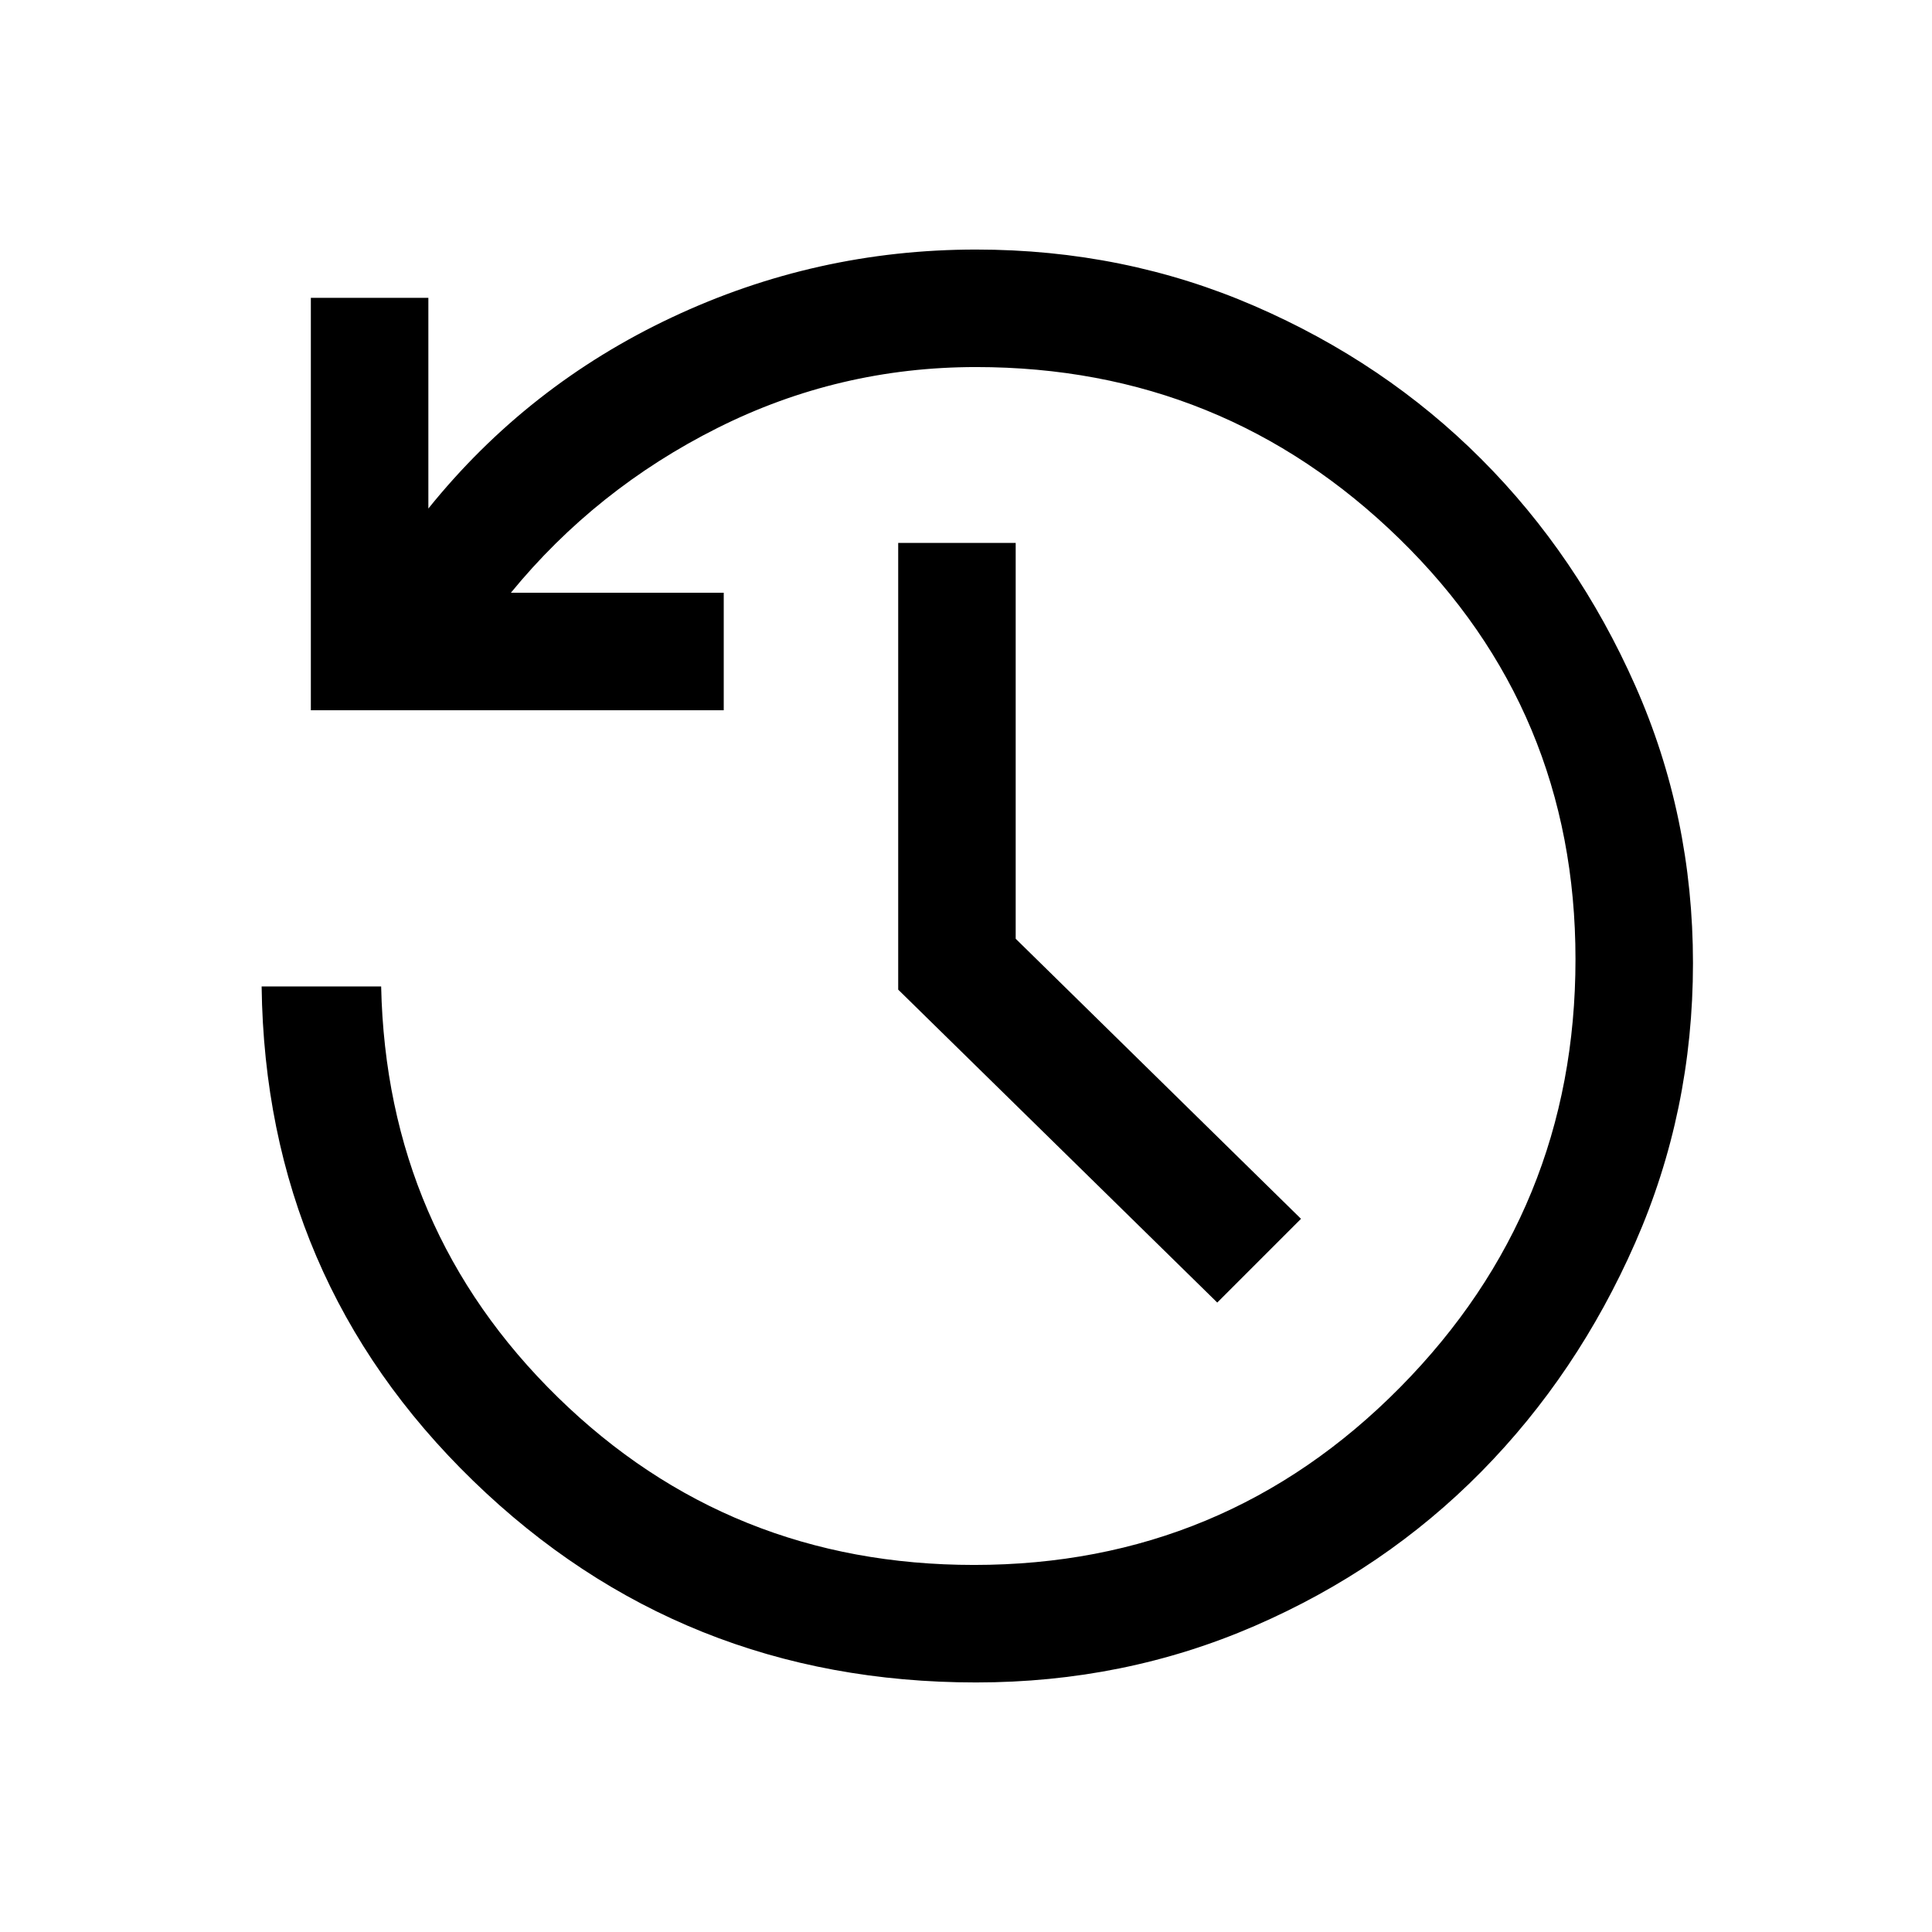
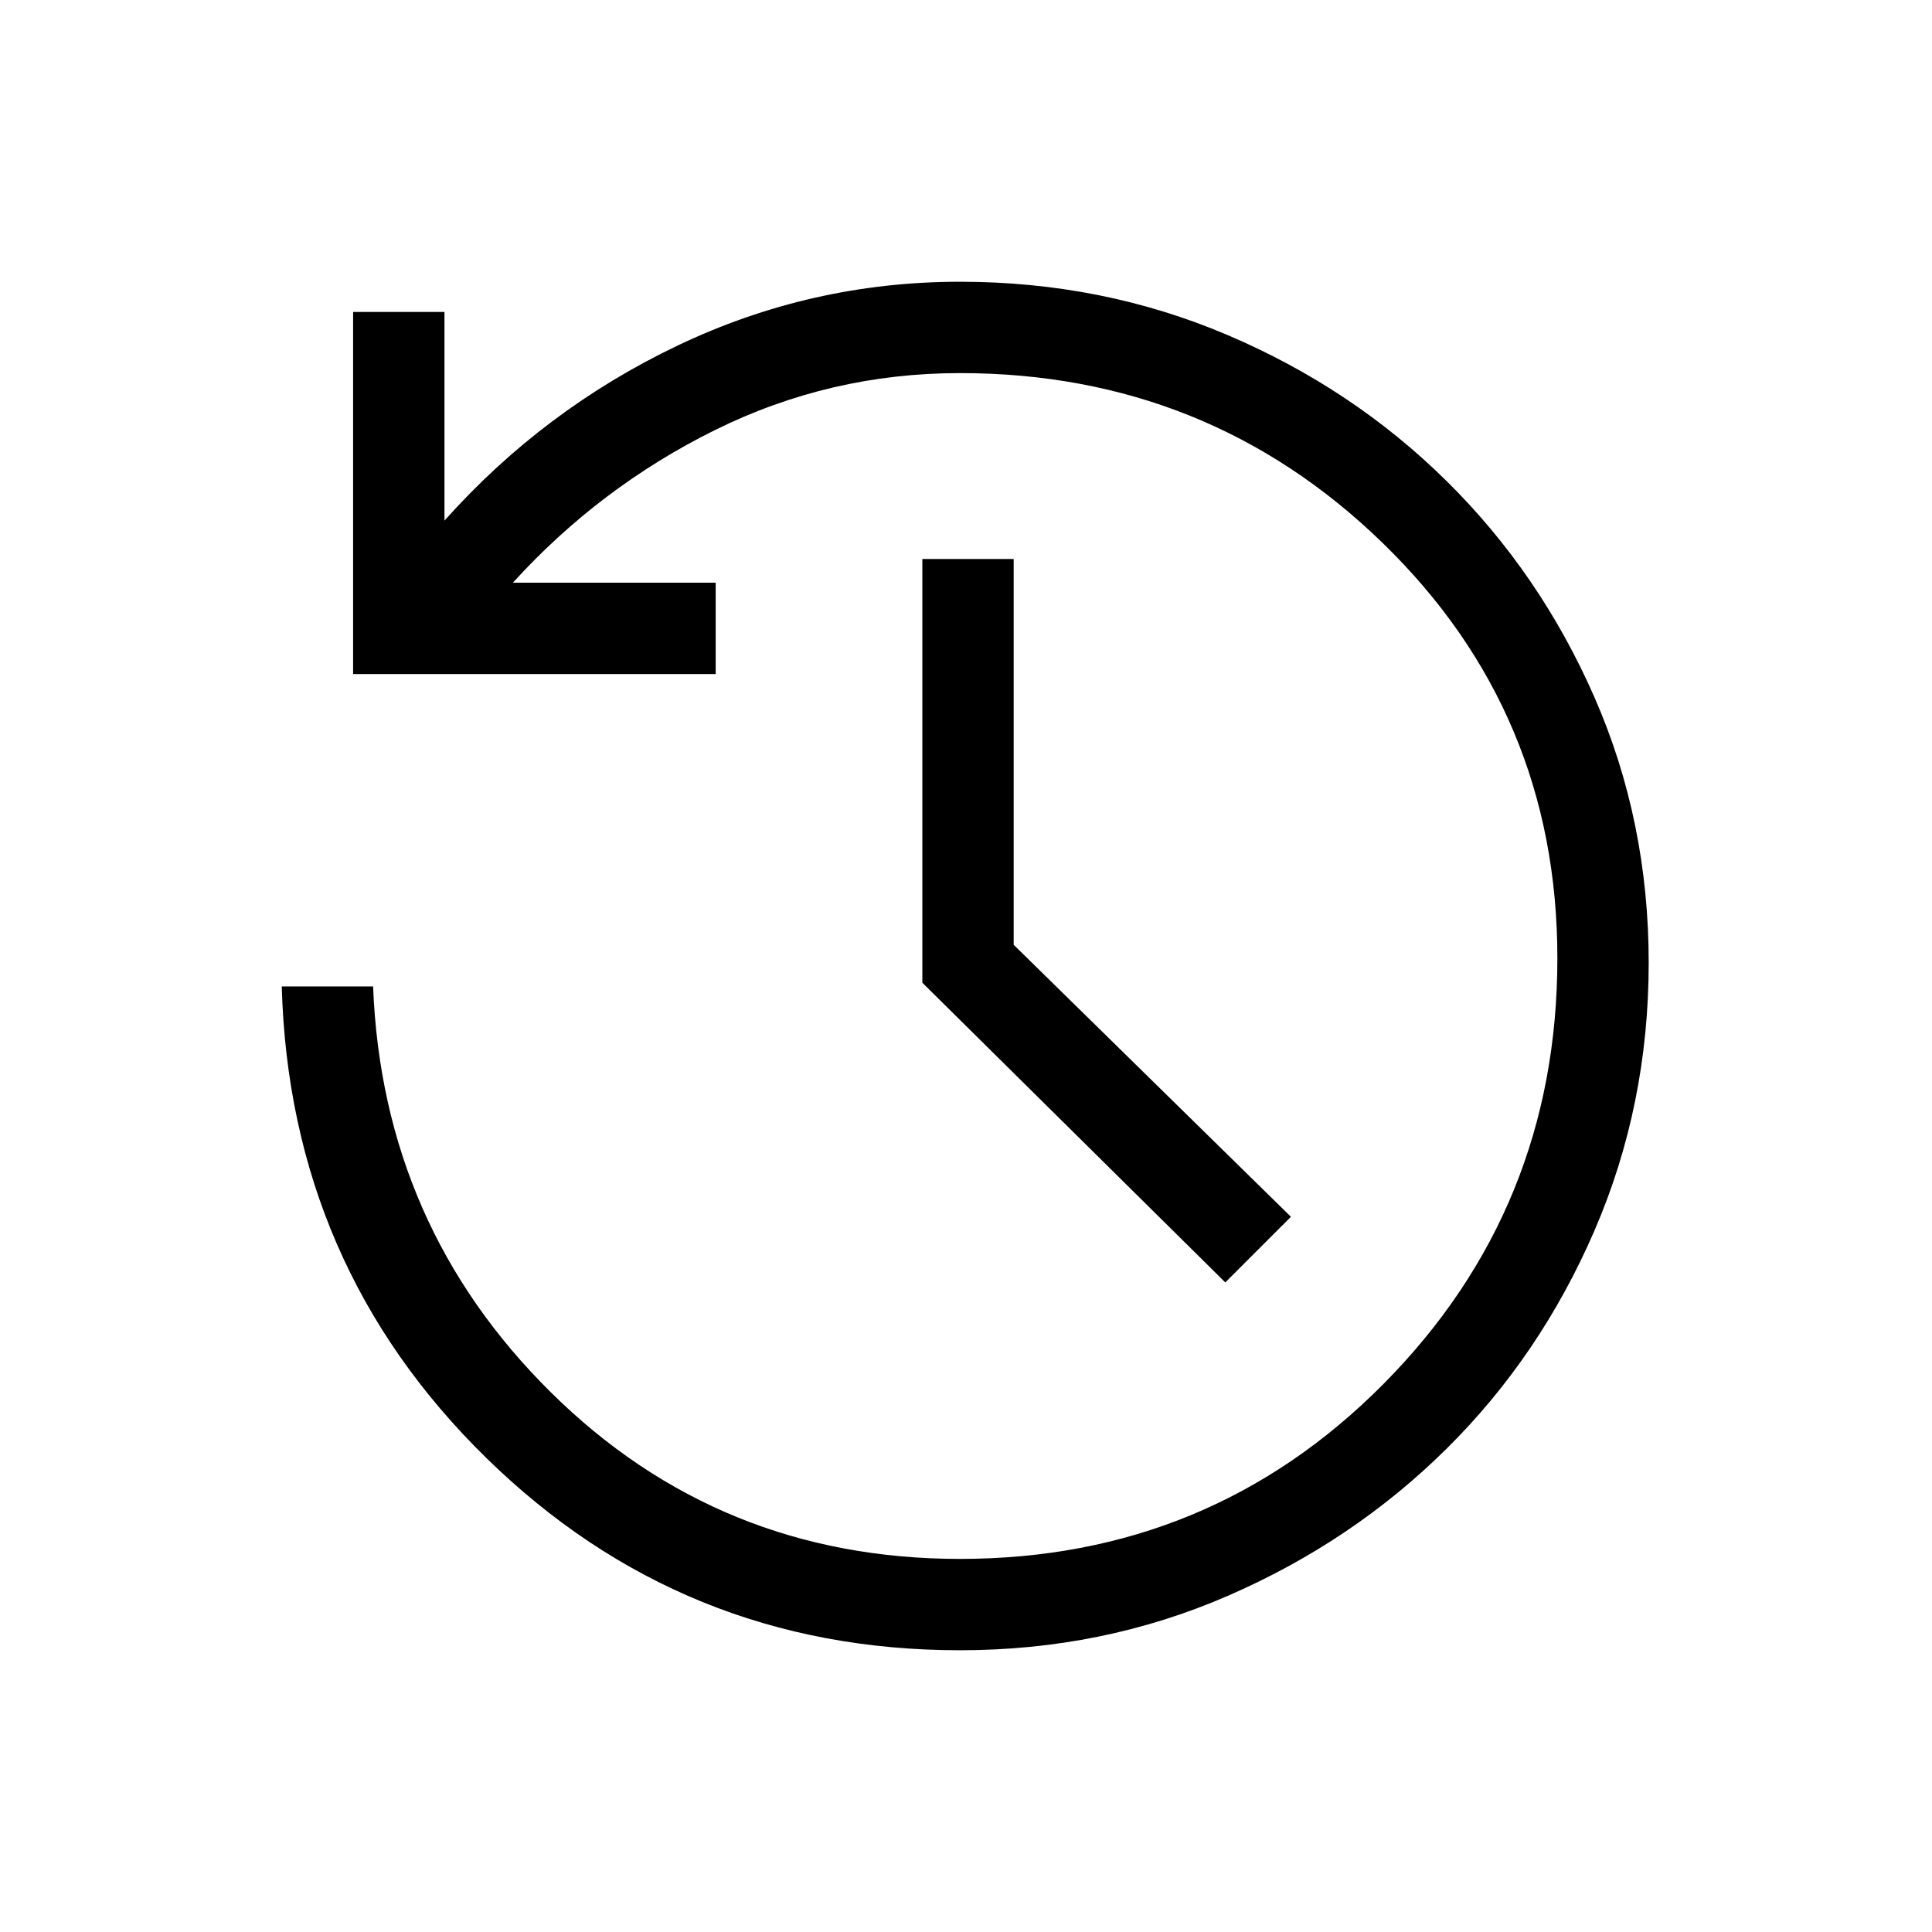
- <svg xmlns="http://www.w3.org/2000/svg" height="48" viewBox="0 -960 960 960" width="48">
-   <path fill="5f6368" d="M485-124q-146.6 0-249.88-100.19Q131.85-324.38 130-469.85h59.39Q192-349 277.19-265.69q85.19 83.3 206.81 83.3 124.47 0 211.66-88.2t87.19-212.76q0-123.57-87.47-208.92-87.47-85.34-210.38-85.34-68.19 0-128.56 30.3-60.36 30.31-102.59 81.85h105.77v58.38H154.46V-812h58.39v104.69q49.31-61.23 120.94-94.96Q405.43-836 485-836q73.69 0 138.39 28.06 64.71 28.06 112.6 75.99 47.88 47.92 76.56 112.64t28.68 137.9q0 73.56-28.68 138.88-28.68 65.33-76.56 113.87-47.89 48.54-112.6 76.6Q558.69-124 485-124Zm119.85-188.77L446.31-468.26v-221.97h58.38v196.69l141.77 139.16-41.61 41.61Z" />
+ <svg xmlns="http://www.w3.org/2000/svg" height="48px" viewBox="0 -960 960 960" width="48px" fill="#00000">
+   <path d="M477-140q-137.85 0-235.5-95.69T140-469.85h45.39Q190-351 273.69-268.19q83.7 82.8 203.31 82.8 124.31 0 210.58-87.07 86.27-87.08 86.27-211.39 0-122.07-86.89-206.42-86.88-84.34-209.96-84.34-64.54 0-121.73 28.3-57.19 28.31-100.42 75.85h100.77v45.38H175.46V-805h45.39v103.69q49.31-55.23 115.8-86.96Q403.15-820 477-820q70.77 0 132.92 26.46 62.16 26.46 108.77 72.46 46.62 46 73.58 107.54 26.96 61.54 26.96 131.92 0 70.77-26.96 133.12-26.96 62.35-73.58 108.46-46.61 46.12-108.77 73.08Q547.77-140 477-140Zm131.85-182.77L458.31-471.69v-210.54h45.38v191.69l137.77 135.16-32.61 32.61Z" />
</svg>
